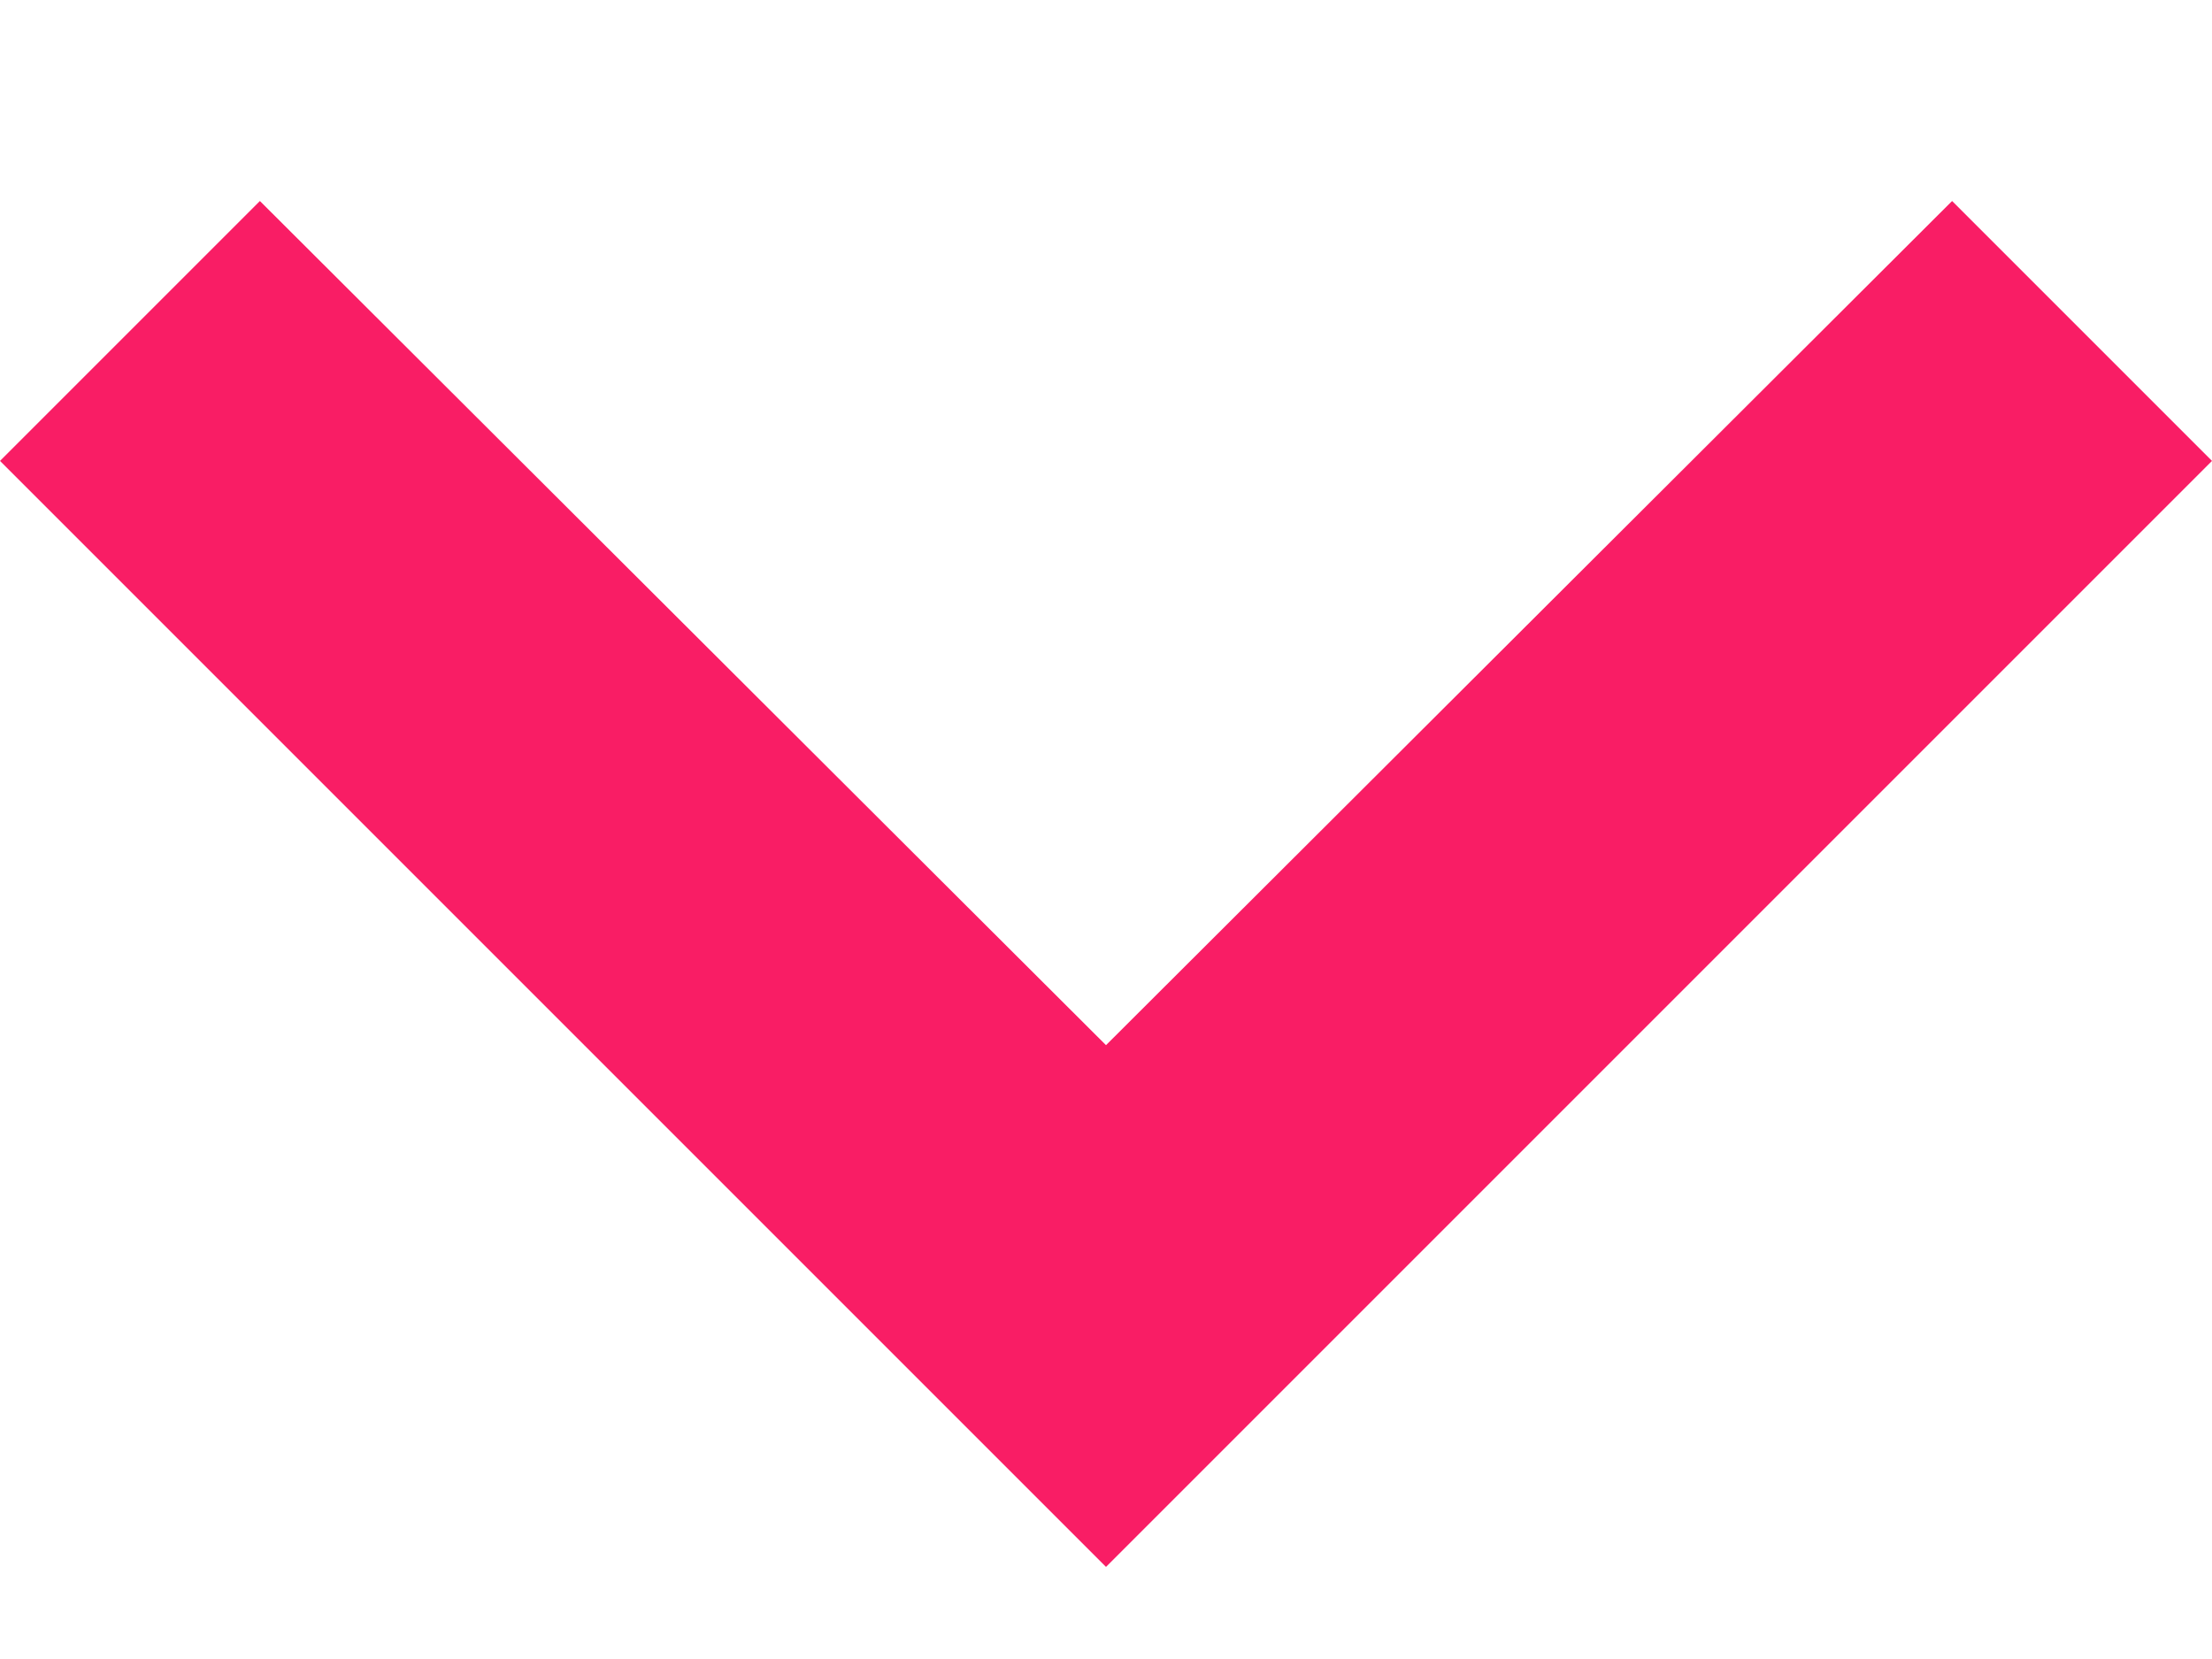
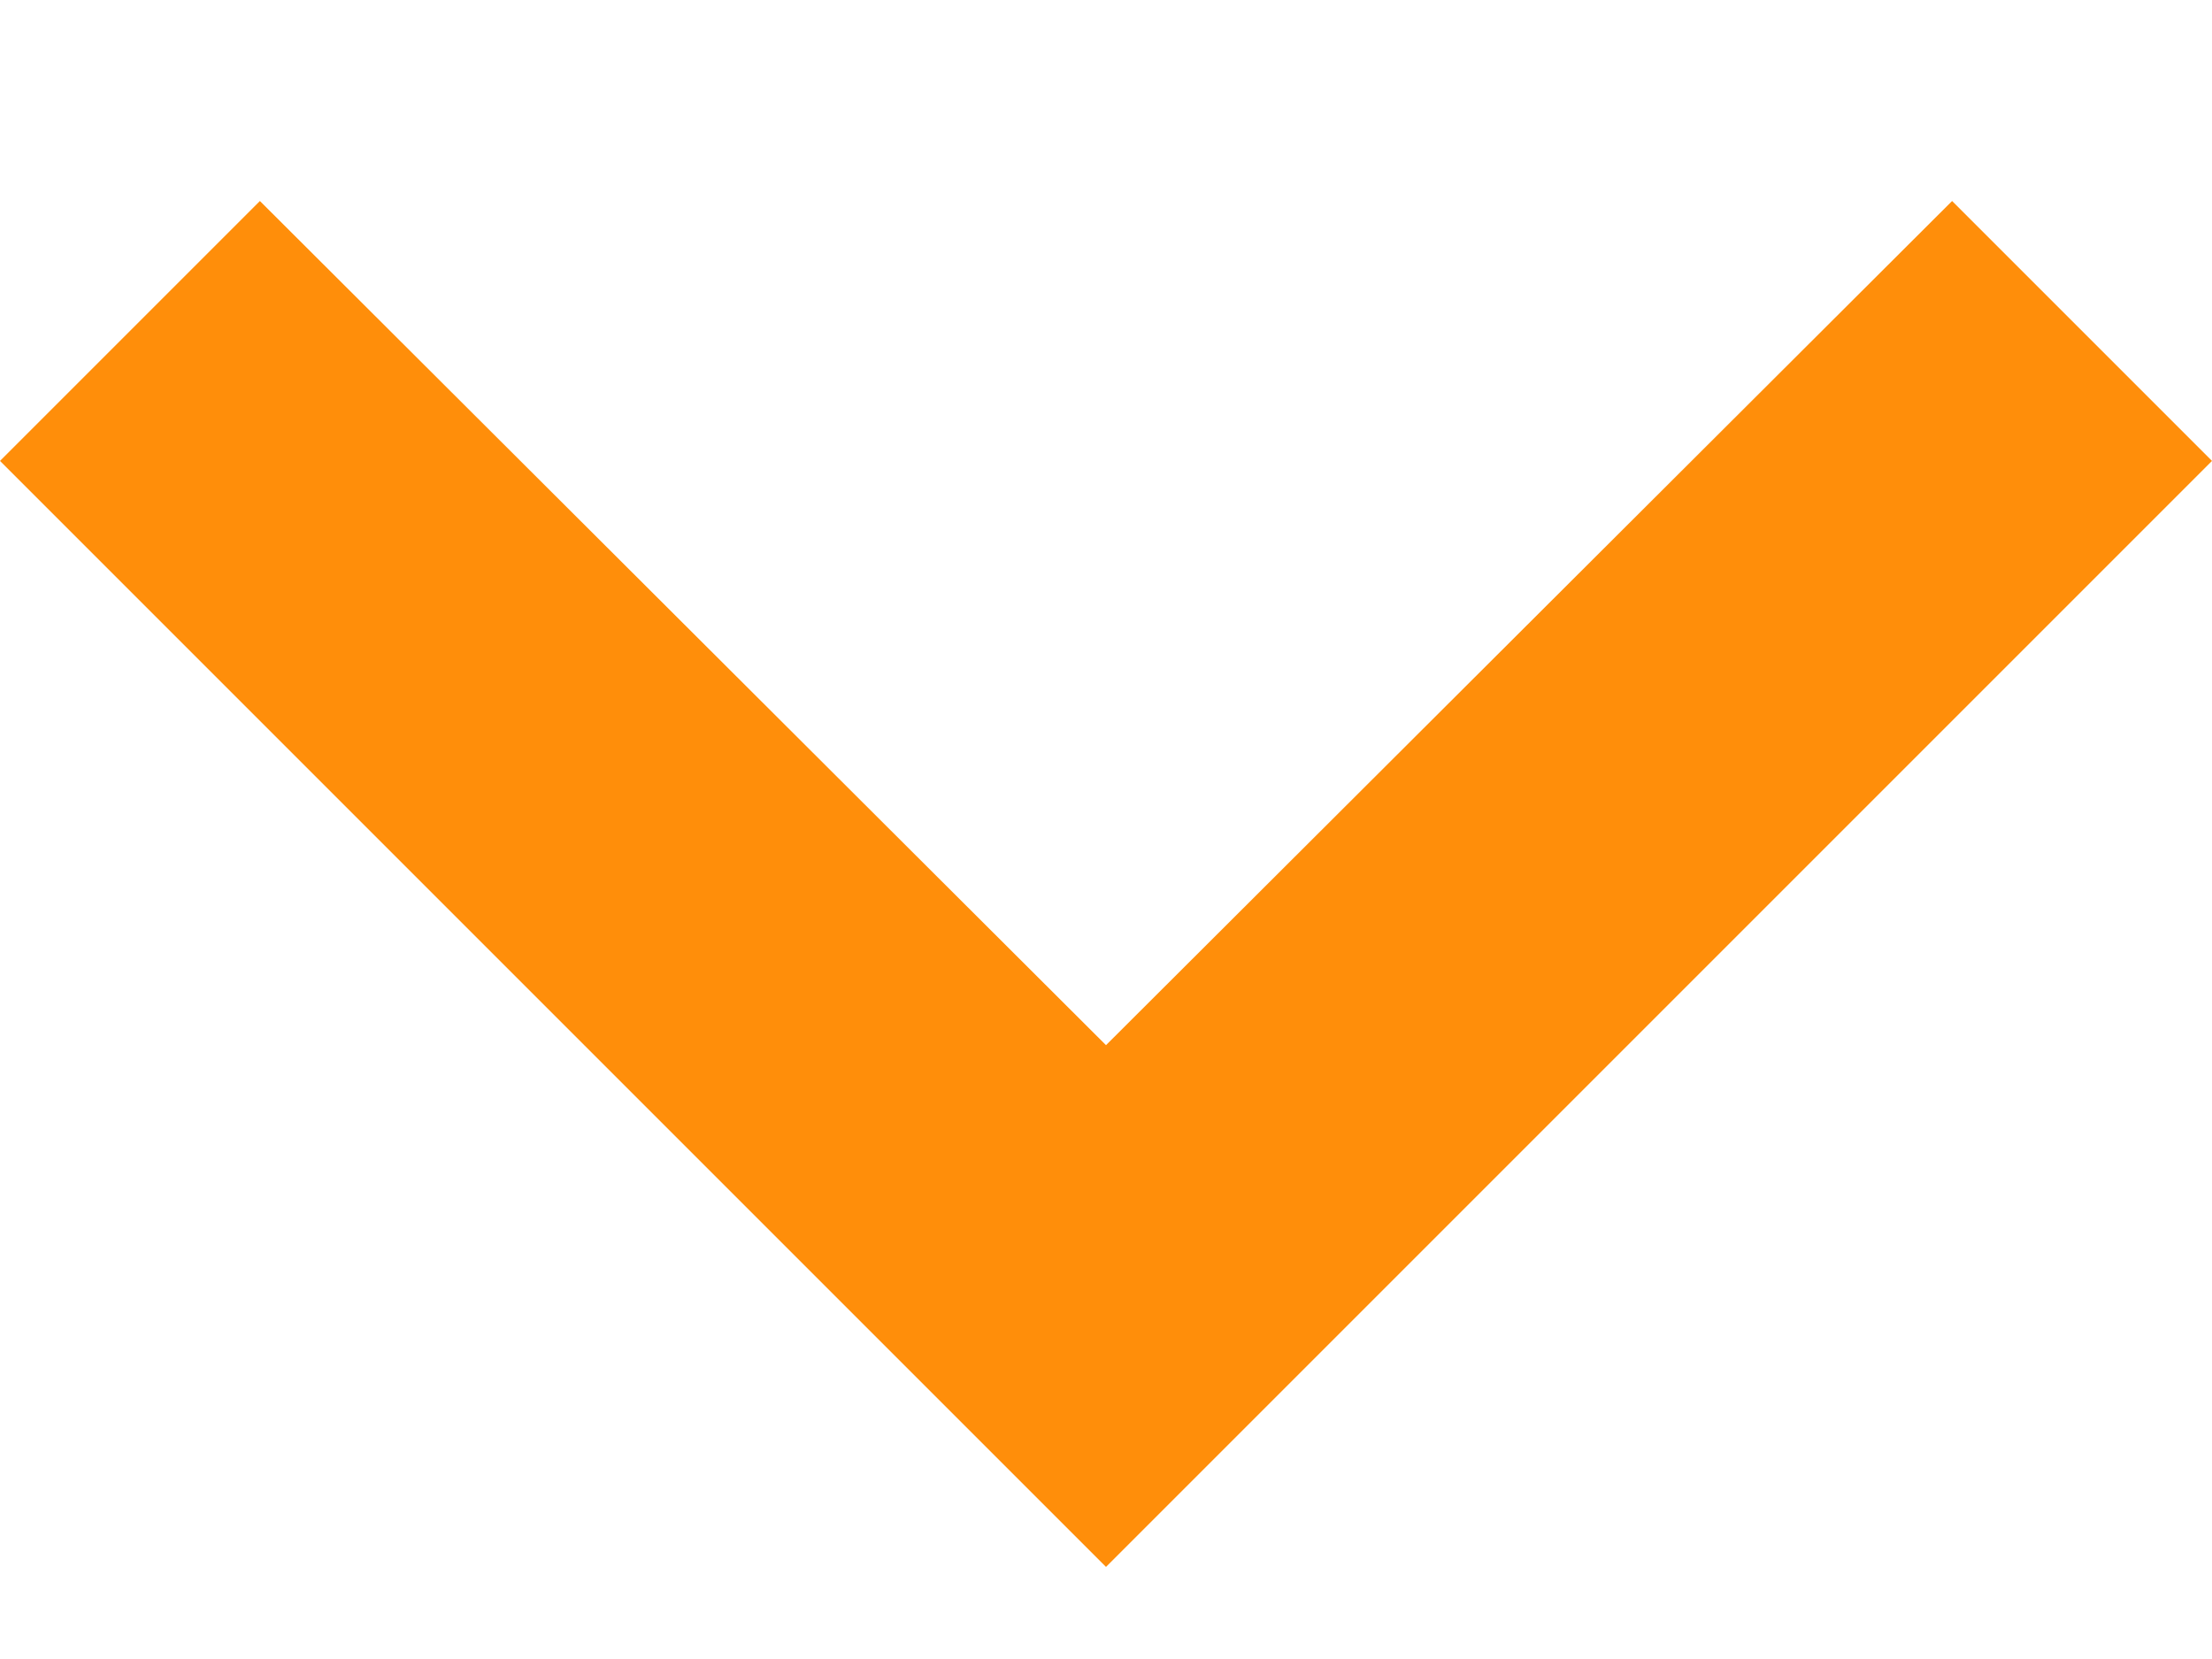
<svg xmlns="http://www.w3.org/2000/svg" width="12" height="9" viewBox="0 0 12 9" fill="none">
-   <path d="M0.94 4.94L4 1.887L7.06 4.94L8 4L4 0L0 4L0.94 4.94Z" transform="translate(12 8.50049) scale(1.5) rotate(-180)" fill="#F91D65" />
+   <path d="M0.94 4.94L4 1.887L7.06 4.94L8 4L4 0L0 4L0.94 4.94Z" transform="translate(12 8.50049) scale(1.5) rotate(-180)" fill="#ff8e0a" />
</svg>
